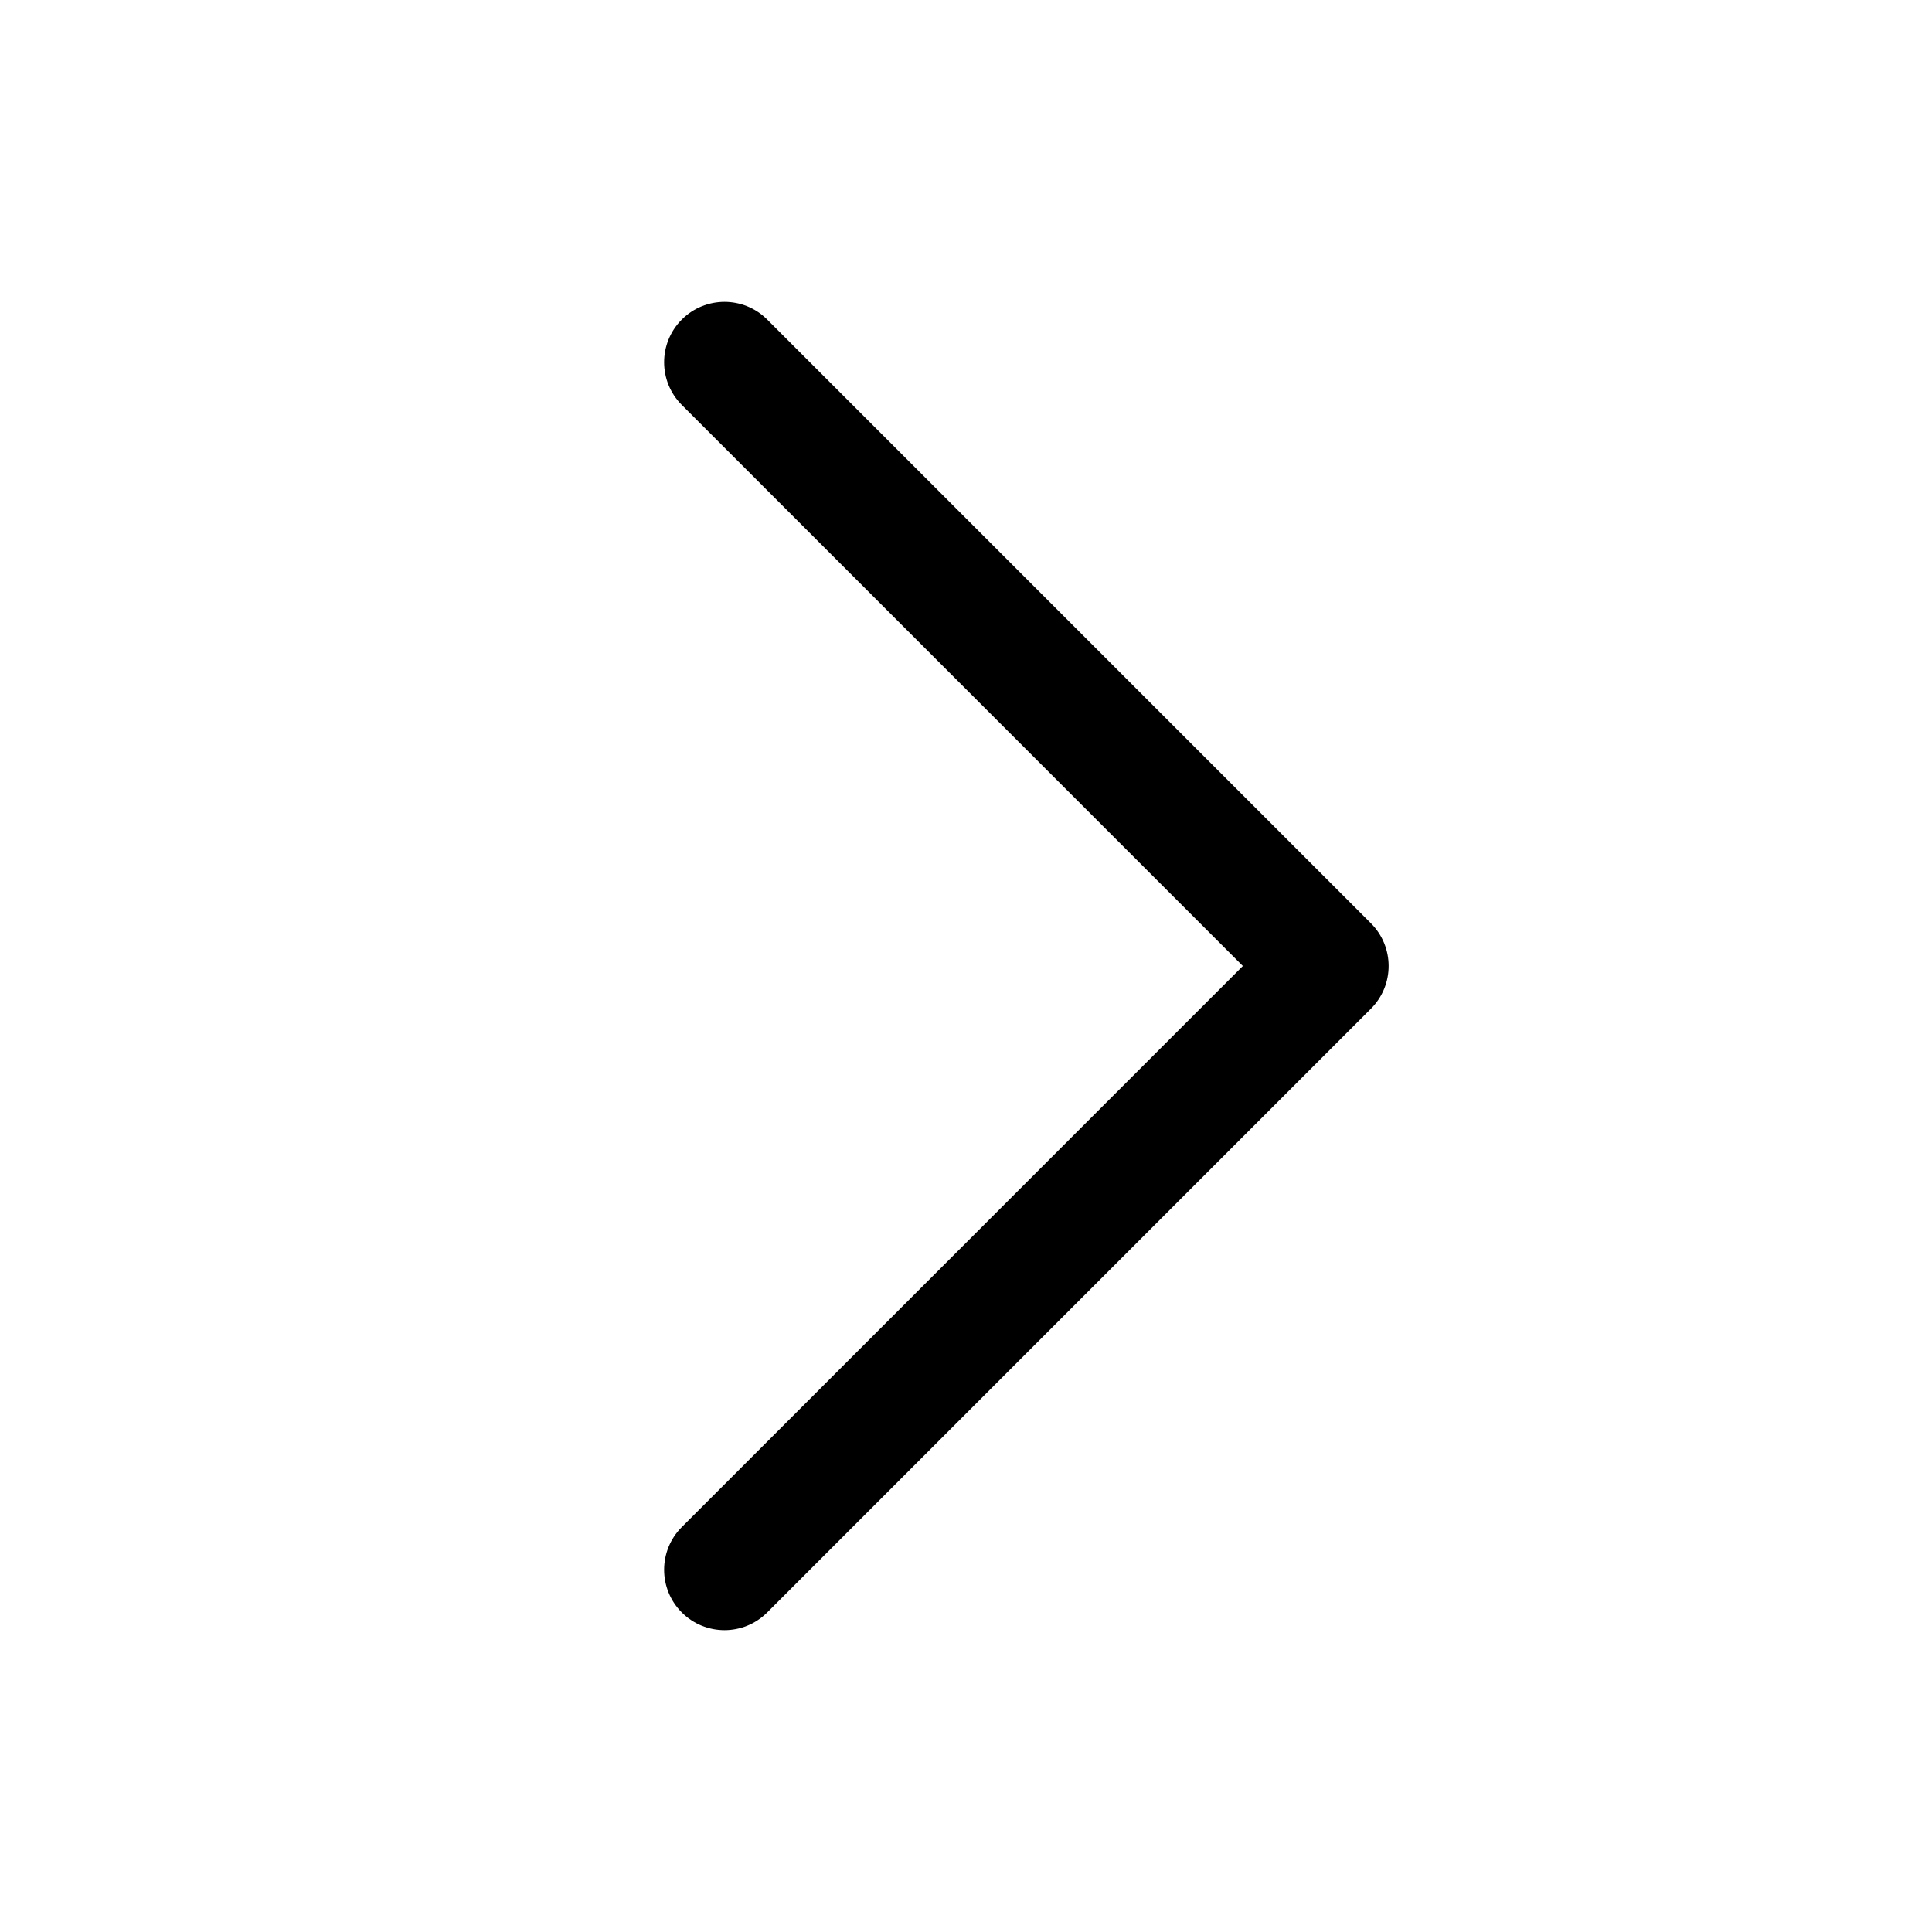
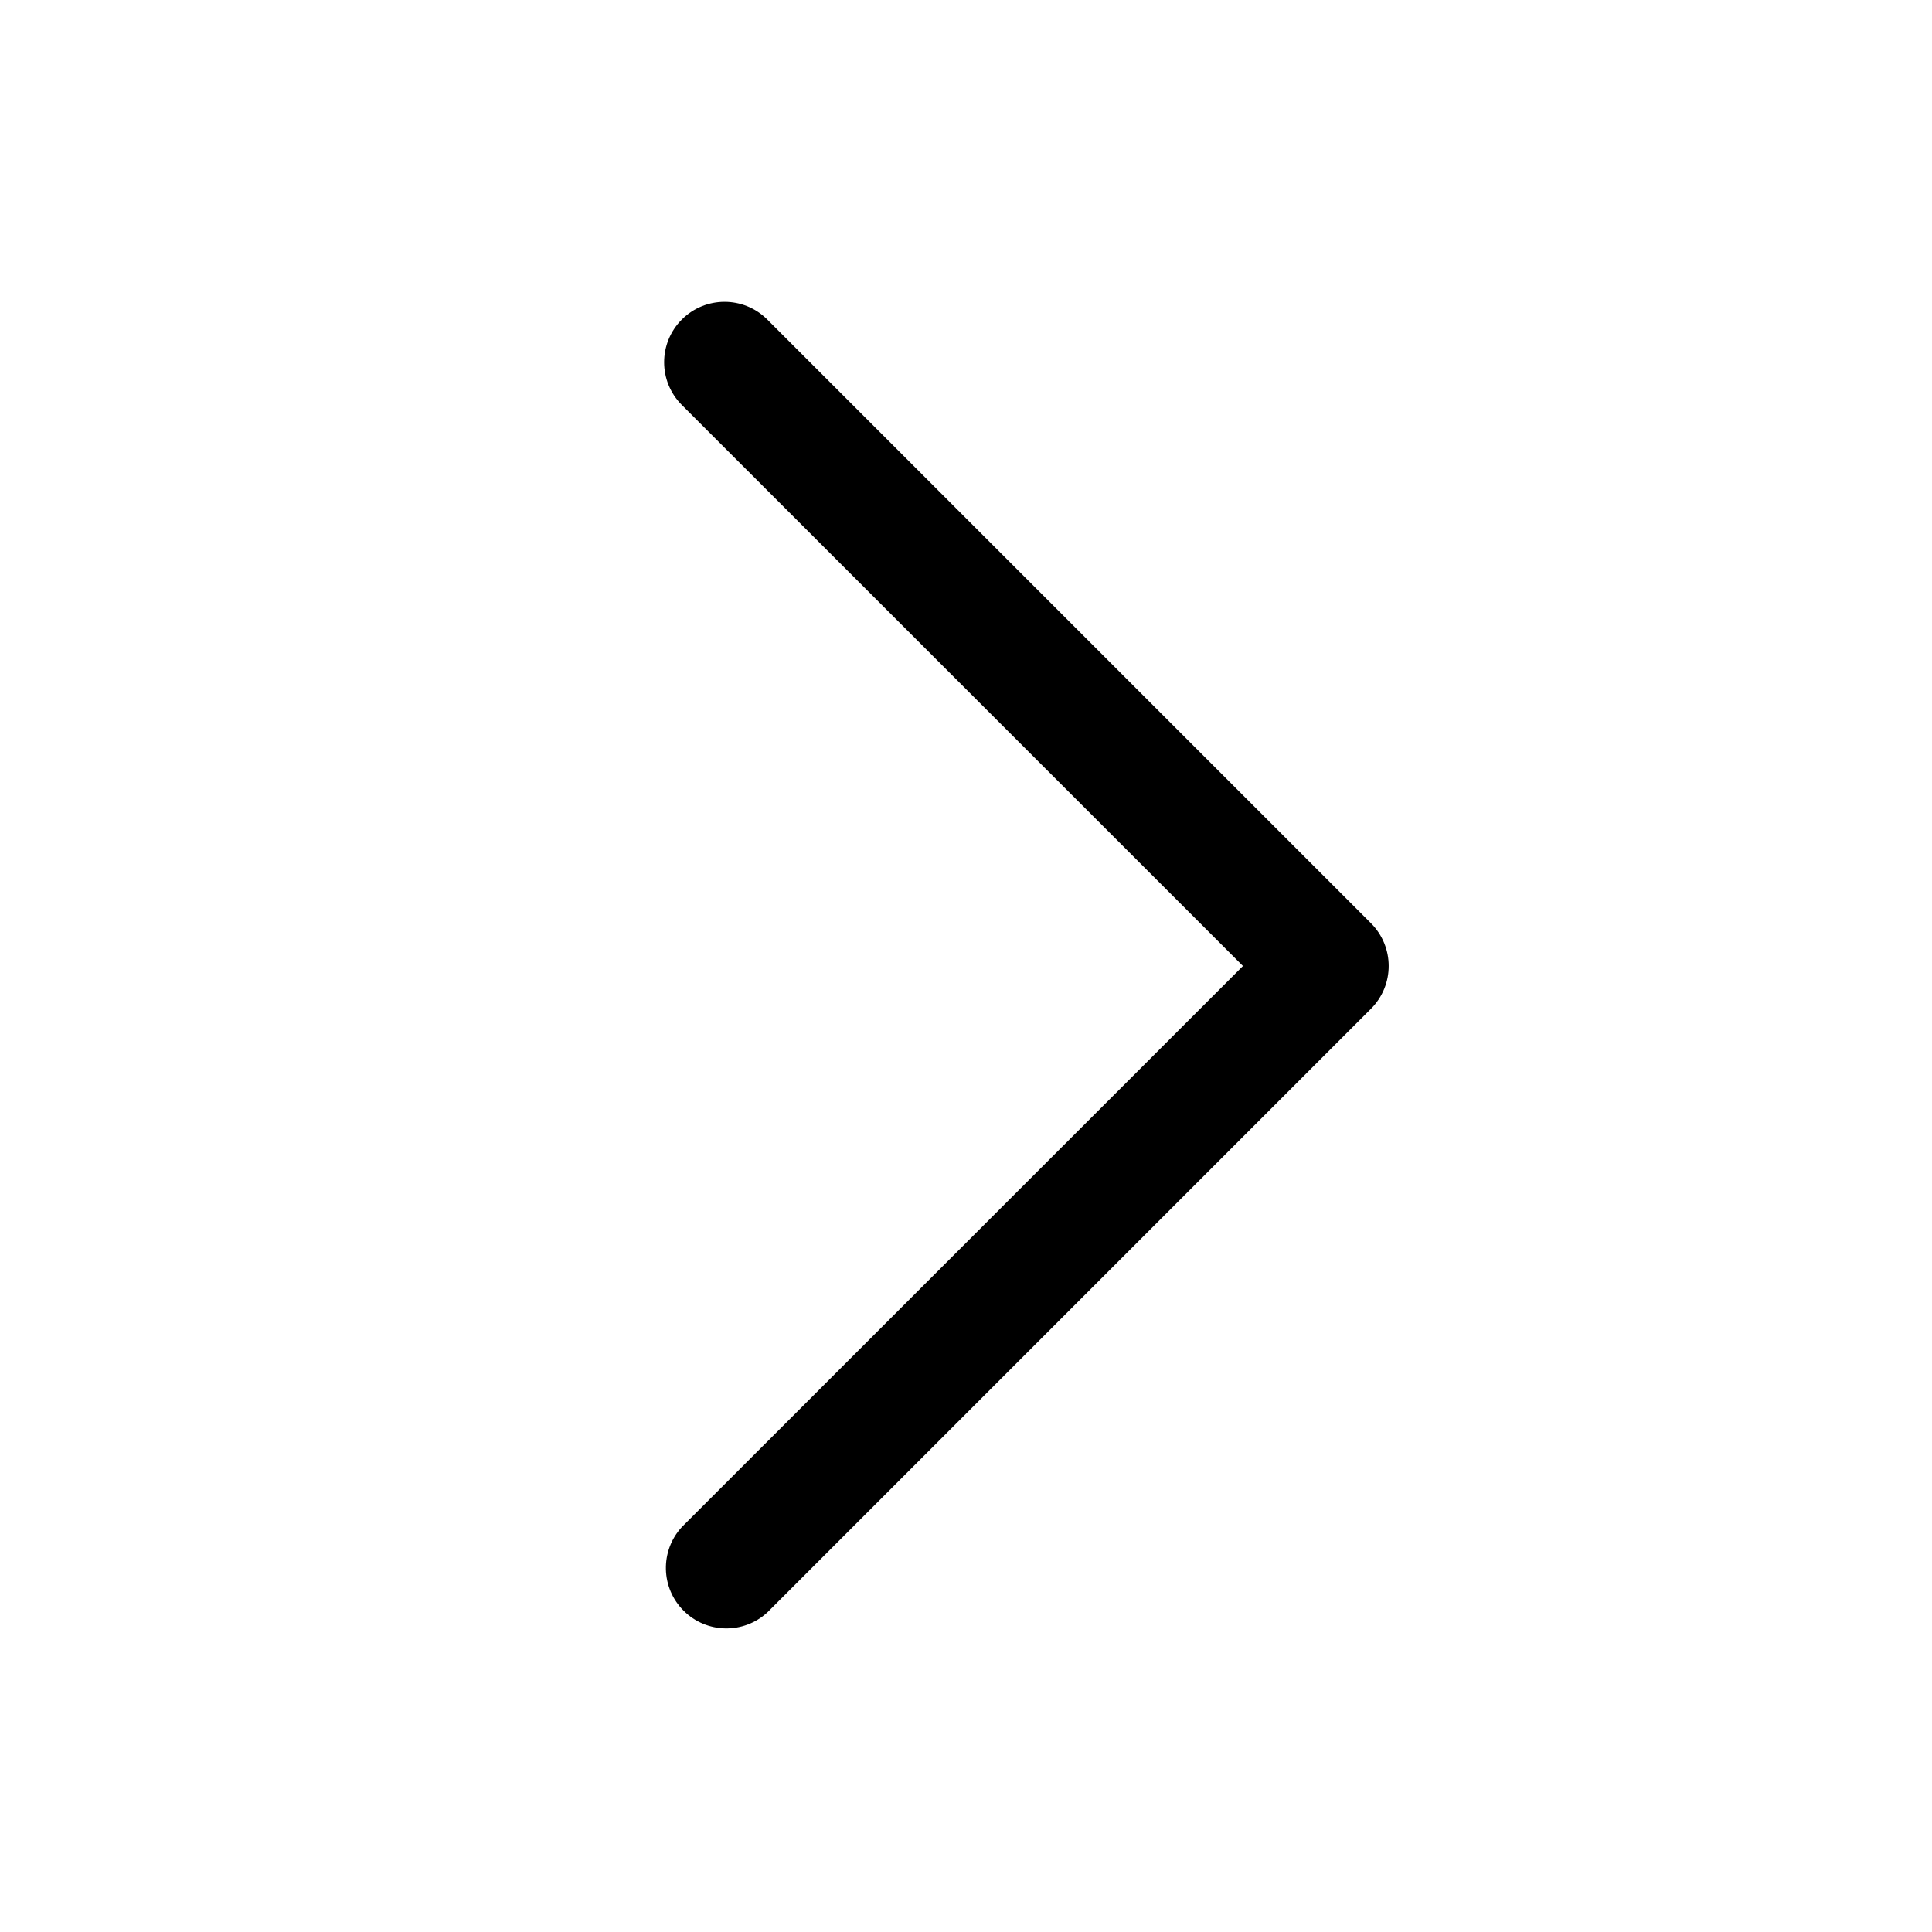
<svg xmlns="http://www.w3.org/2000/svg" fill="none" viewBox="0 0 20 20">
-   <path fill="currentColor" d="M14.192 10.442l-6.25 6.25a.625.625 0 0 1-.884-.884L12.866 10 7.058 4.192a.625.625 0 1 1 .884-.884l6.25 6.25a.625.625 0 0 1 0 .884" />
+   <path fill="currentColor" d="m14.193 10.442-6.25 6.25a.626.626 0 0 1-.885-.884L12.867 10 7.058 4.192a.625.625 0 1 1 .885-.884l6.25 6.25a.626.626 0 0 1 0 .884" />
</svg>
